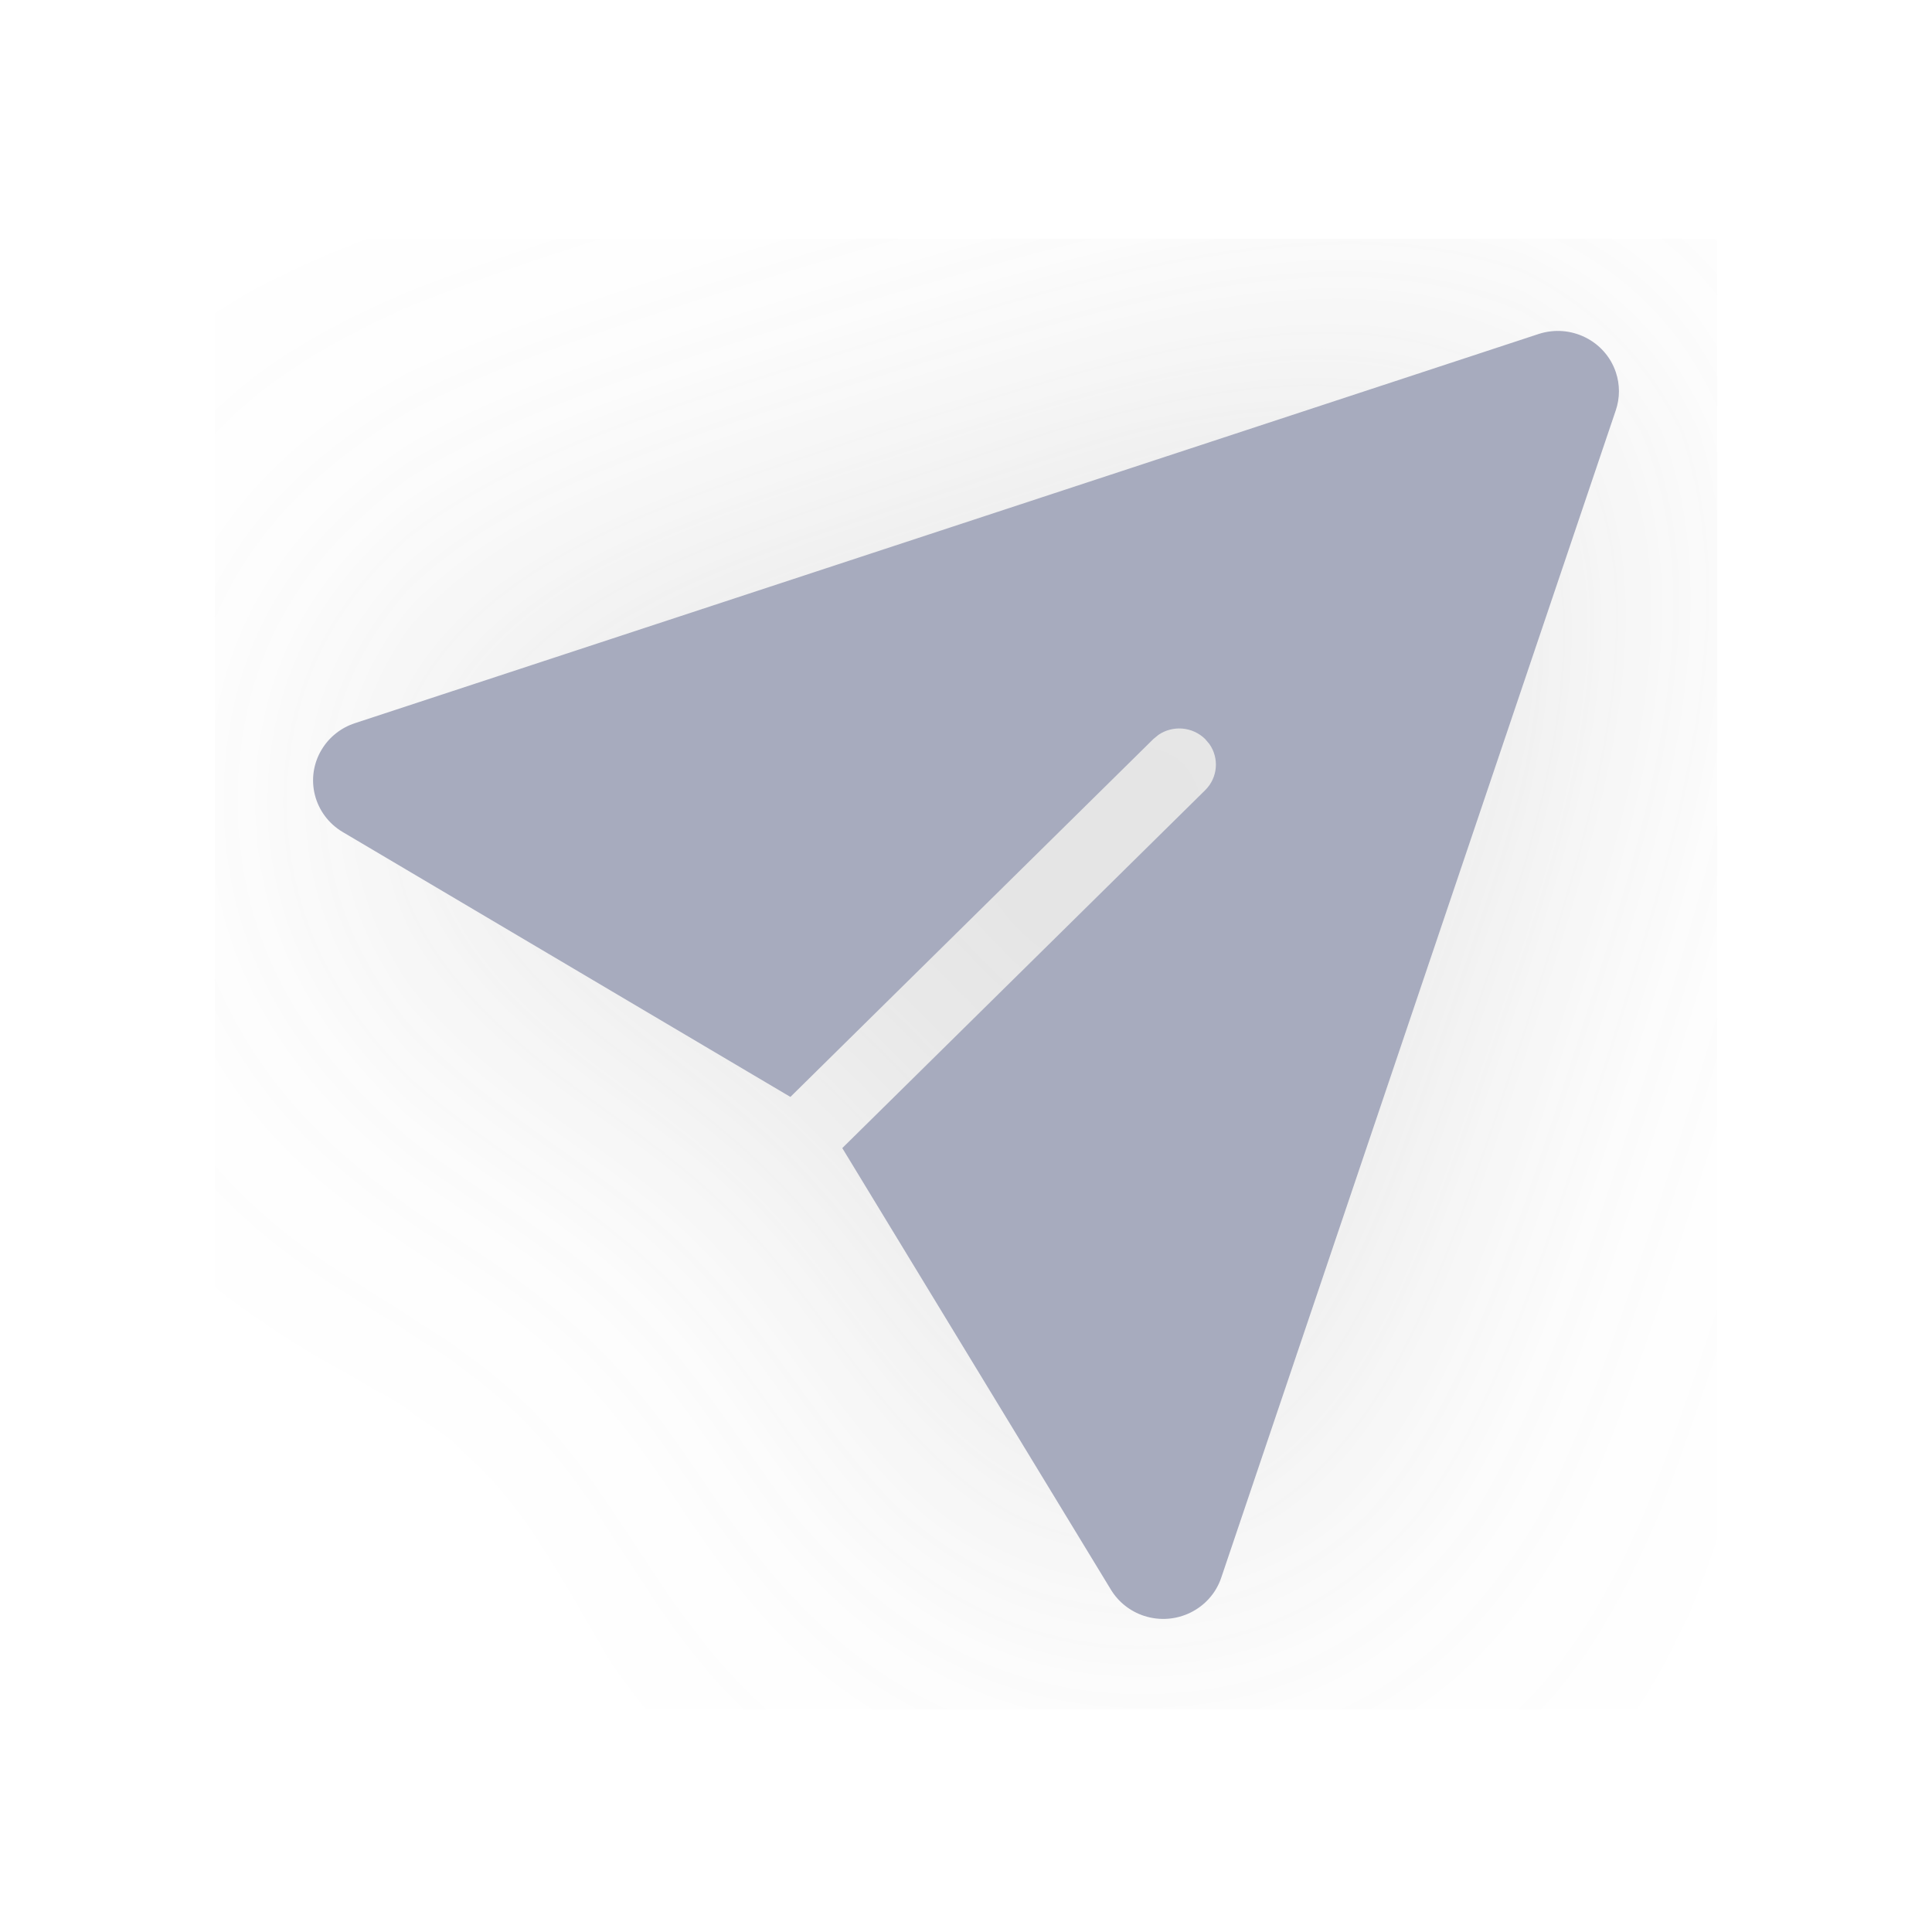
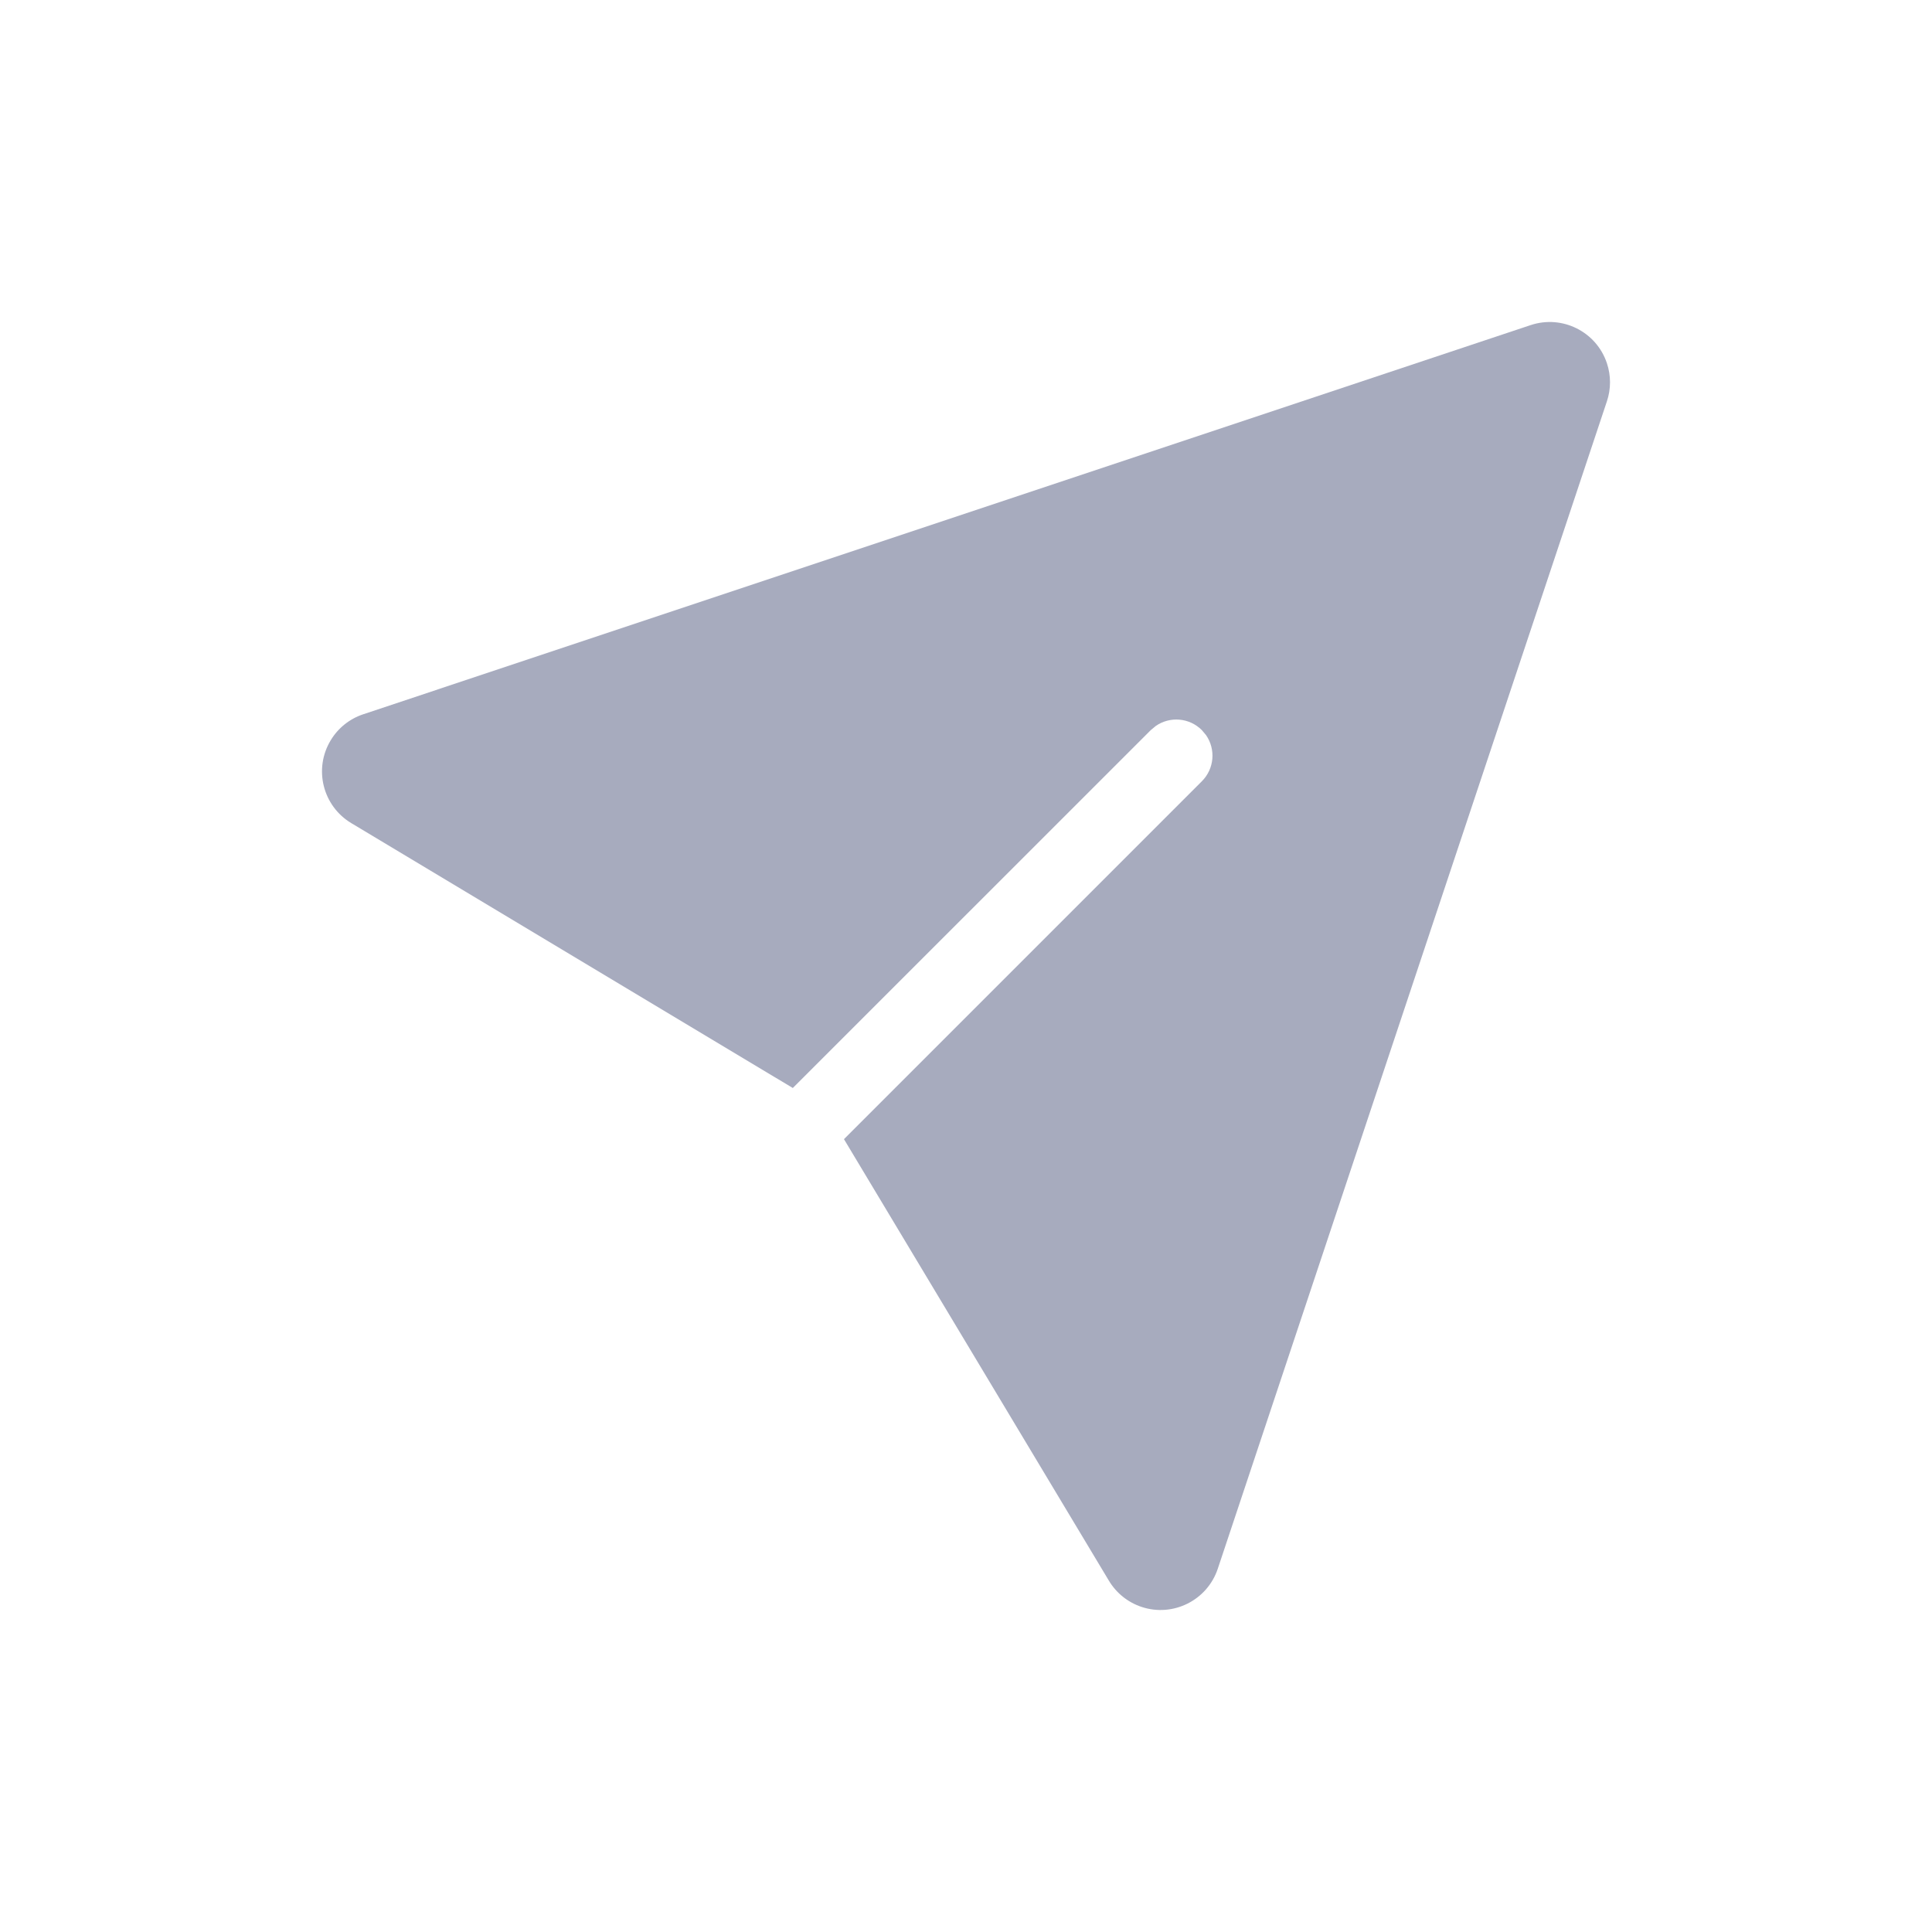
<svg xmlns="http://www.w3.org/2000/svg" width="48px" height="48px" viewBox="0 0 48 48" version="1.1">
-   <defs>
-     <filter x="-7.5%" y="-7.1%" width="115.0%" height="114.1%" filterUnits="objectBoundingBox" id="filter-1">
-       <feOffset dx="0" dy="0" in="SourceAlpha" result="shadowOffsetOuter1" />
-       <feGaussianBlur stdDeviation="14" in="shadowOffsetOuter1" result="shadowBlurOuter1" />
-       <feColorMatrix values="0 0 0 0 0.298   0 0 0 0 0.298   0 0 0 0 0.298  0 0 0 0.3 0" type="matrix" in="shadowBlurOuter1" result="shadowMatrixOuter1" />
-       <feMerge>
-         <feMergeNode in="shadowMatrixOuter1" />
-         <feMergeNode in="SourceGraphic" />
-       </feMerge>
-     </filter>
-   </defs>
  <g id="Mobile_Discussion" stroke="none" stroke-width="1" fill="none" fill-rule="evenodd">
-     <g id="MO-LM-DI-50(학습중/공개의견/댓글영역활성화)_Discussion" transform="translate(-648, -3725)" fill="#A7ABBE">
-       <g id="comment_활성화" filter="url(#filter-1)" transform="translate(0, 3579)">
-         <g id="btn-/-submit" transform="translate(648, 146)">
-           <g id="icon_emoji_24px" transform="translate(24, 24) rotate(-270) translate(-24, -24) ">
-             <path d="M40.366,9.024 C40.47,9.331 40.47,9.664 40.366,9.971 L30.563,38.976 C30.298,39.76 29.438,40.184 28.643,39.923 C28.299,39.81 28.008,39.579 27.822,39.273 L21.148,28.302 L30.164,19.41 C30.48,19.098 30.515,18.614 30.269,18.264 L30.164,18.14 C29.847,17.828 29.357,17.793 29.002,18.036 L28.876,18.14 L19.859,27.031 L8.737,20.45 C8.018,20.024 7.785,19.105 8.217,18.396 C8.403,18.089 8.694,17.859 9.038,17.746 L38.446,8.077 C39.241,7.816 40.101,8.24 40.366,9.024 Z" id="Path" transform="translate(24.22182, 24) rotate(-90) translate(-24.22182, -24) " />
-           </g>
-         </g>
-       </g>
+     <g id="icon_submit_24px" fill="#A7ABBE" transform="translate(24, 24) rotate(-270) translate(-24, -24) translate(-0, 0)">
+       <path d="M39.923,9.024 C40.026,9.331 40.026,9.664 39.923,9.971 L30.255,38.976 C29.993,39.76 29.145,40.184 28.361,39.923 C28.022,39.81 27.734,39.579 27.551,39.273 L20.968,28.302 L29.86,19.41 C30.172,19.098 30.207,18.614 29.964,18.264 L29.86,18.14 C29.549,17.828 29.065,17.793 28.715,18.036 L28.59,18.14 L19.697,27.031 L8.727,20.45 C8.018,20.024 7.788,19.105 8.214,18.396 C8.397,18.089 8.685,17.859 9.024,17.746 L38.029,8.077 C38.814,7.816 39.662,8.24 39.923,9.024 Z" id="Path" transform="translate(24, 24) rotate(-90) translate(-24, -24) " />
    </g>
  </g>
</svg>
